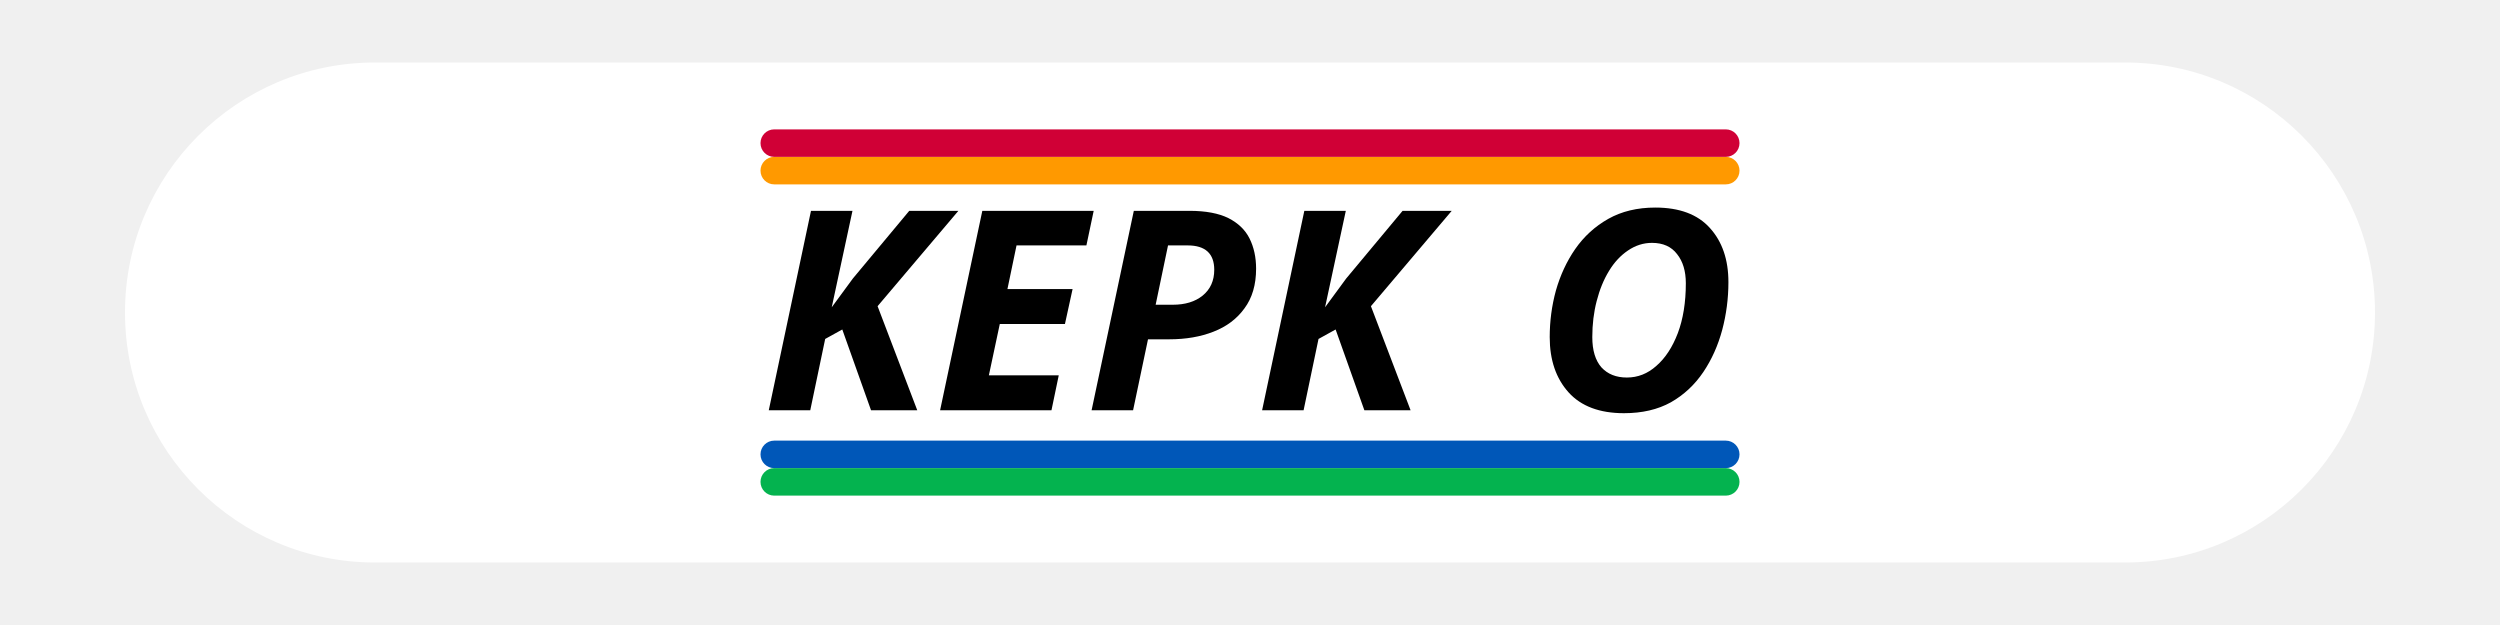
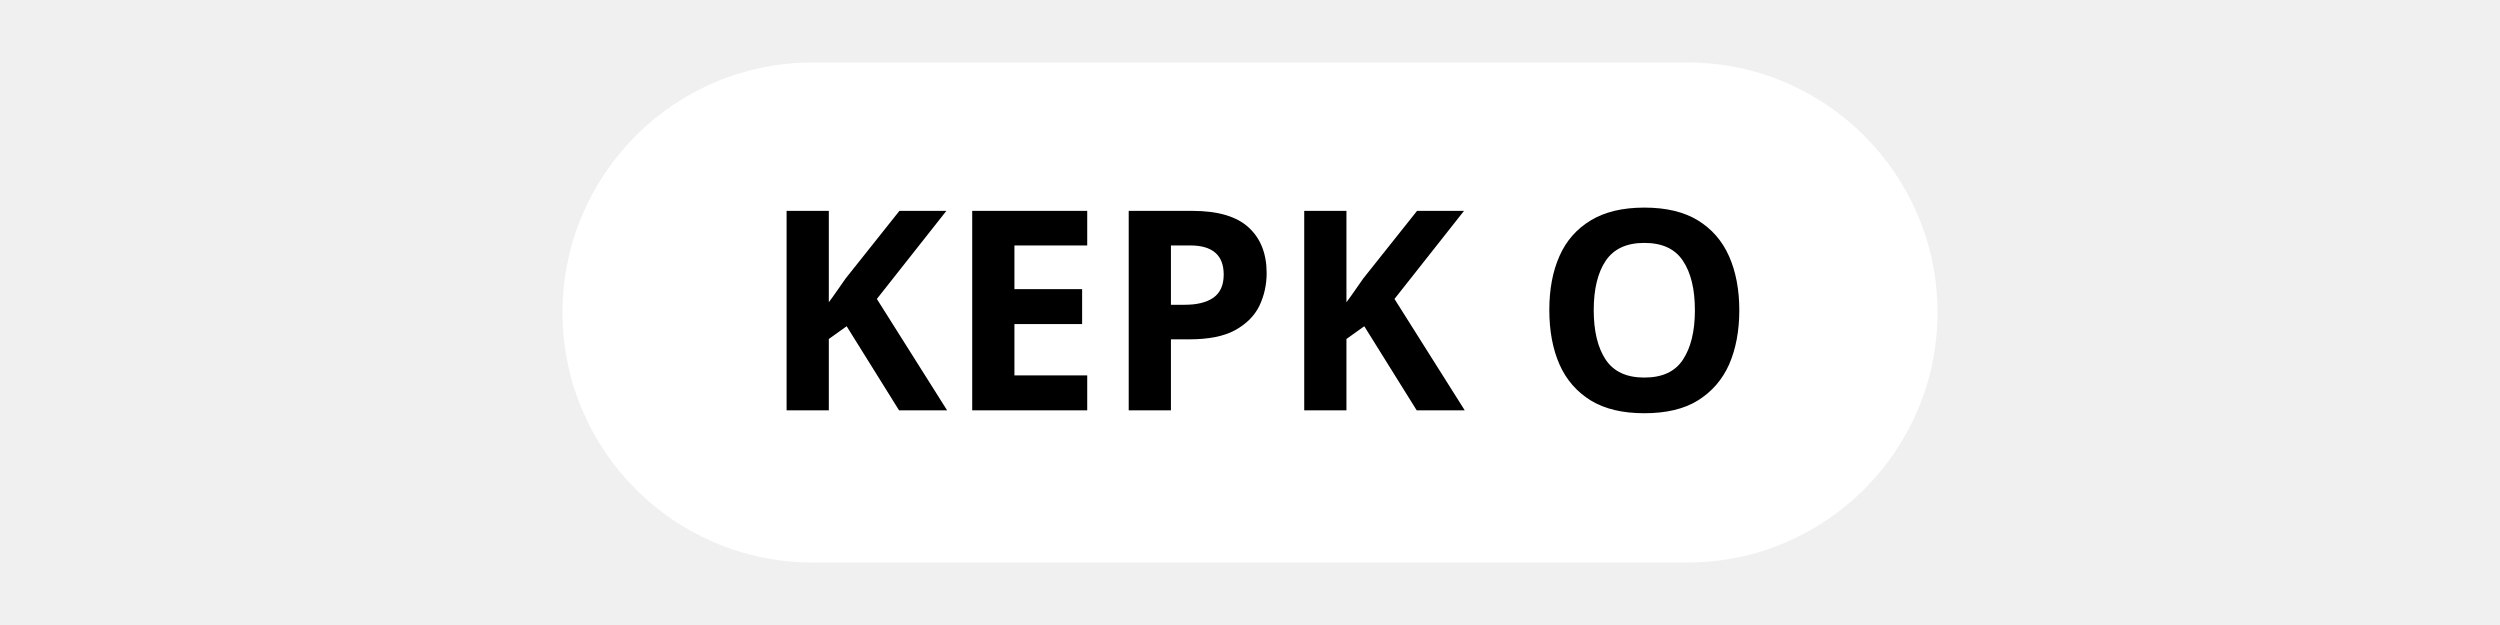
<svg xmlns="http://www.w3.org/2000/svg" width="100%" height="100%" viewBox="0 0 2000 500" version="1.1" xml:space="preserve" style="fill-rule:evenodd;clip-rule:evenodd;stroke-linejoin:round;stroke-miterlimit:2;">
-   <g transform="matrix(1.125,0,0,1.33333,-125,-350)">
-     <path d="M1800,449.944L1800,450.056C1800,532.813 1720.37,600 1622.29,600L377.711,600C279.63,600 200,532.813 200,450.056L200,449.944C200,367.187 279.63,300 377.711,300L1622.29,300C1720.37,300 1800,367.187 1800,449.944Z" style="fill:white;" />
+   <g transform="matrix(110,0,0,1.259836,-8020,-35.66731)">
+     <path d="M87,226.751C87,314.368 86.185,385.502 85.182,385.502L78.818,385.502C77.815,385.502 77,314.368 77,226.751C77,139.134 77.815,68 78.818,68L85.182,68C86.185,68 87,139.134 87,226.751Z" style="fill:white;" />
  </g>
  <g transform="matrix(9.31762,0,0,9.31762,240.912,328.268)">
-     <g transform="matrix(1,0,0,1,0,-0.00008)">
-       <g transform="matrix(1.999895,0,0,1.999895,-685.8352,-224.9535)">
-         <g transform="matrix(12,0,0,12,404.7226,112.4825)">
-                 </g>
-         <text x="362.699px" y="112.482px" style="font-family:'Rubik-BlackItalic', 'Rubik';font-weight:900;font-style:italic;font-size:12px;">KEPK<tspan x="395.819px " y="112.482px ">O</tspan>
-         </text>
-       </g>
-       <g transform="matrix(0.107324,0,0,0.107324,-25.85553,-35.60644)">
-         <path d="M1391.596,366.974L1391.596,367.026C1391.596,373.083 1386.678,378 1380.622,378L619.378,378C613.322,378 608.404,373.083 608.404,367.026L608.404,366.974C608.404,360.917 613.322,356 619.378,356L1380.622,356C1386.678,356 1391.596,360.917 1391.596,366.974Z" style="fill:rgb(0,87,184);" />
-       </g>
-       <g transform="matrix(0.107324,0,0,0.107324,-25.85553,-33.24532)">
-         <path d="M1391.596,366.974L1391.596,367.026C1391.596,373.083 1386.678,378 1380.622,378L619.378,378C613.322,378 608.404,373.083 608.404,367.026L608.404,366.974C608.404,360.917 613.322,356 619.378,356L1380.622,356C1386.678,356 1391.596,360.917 1391.596,366.974Z" style="fill:rgb(4,179,79);" />
-       </g>
-       <g transform="matrix(0.107324,0,0,0.107324,-25.85553,-59.96888)">
-         <path d="M1391.596,366.974L1391.596,367.026C1391.596,373.083 1386.678,378 1380.622,378L619.378,378C613.322,378 608.404,373.083 608.404,367.026L608.404,366.974C608.404,360.917 613.322,356 619.378,356L1380.622,356C1386.678,356 1391.596,360.917 1391.596,366.974Z" style="fill:rgb(255,153,0);" />
-       </g>
-       <g transform="matrix(0.107324,0,0,0.107324,-25.85553,-62.33)">
-         <path d="M1391.596,366.974L1391.596,367.026C1391.596,373.083 1386.678,378 1380.622,378L619.378,378C613.322,378 608.404,373.083 608.404,367.026L608.404,366.974C608.404,360.917 613.322,356 619.378,356L1380.622,356C1386.678,356 1391.596,360.917 1391.596,366.974Z" style="fill:rgb(208,0,54);" />
+     <g transform="matrix(1.999895,0,0,1.999895,-685.8352,-224.9536)">
+       <g>
+         <g transform="matrix(1,0,0,1,362.699,112.482)">
+           <text x="0px" y="0px" style="font-family:'Rubik-Black', 'Rubik';font-weight:900;font-size:12px;">KEPK</text>
+         </g>
+         <g transform="matrix(1,0,0,1,395.819,112.482)">
+           <text x="0px" y="0px" style="font-family:'Rubik-Black', 'Rubik';font-weight:900;font-size:12px;">O</text>
+         </g>
      </g>
    </g>
  </g>
</svg>
